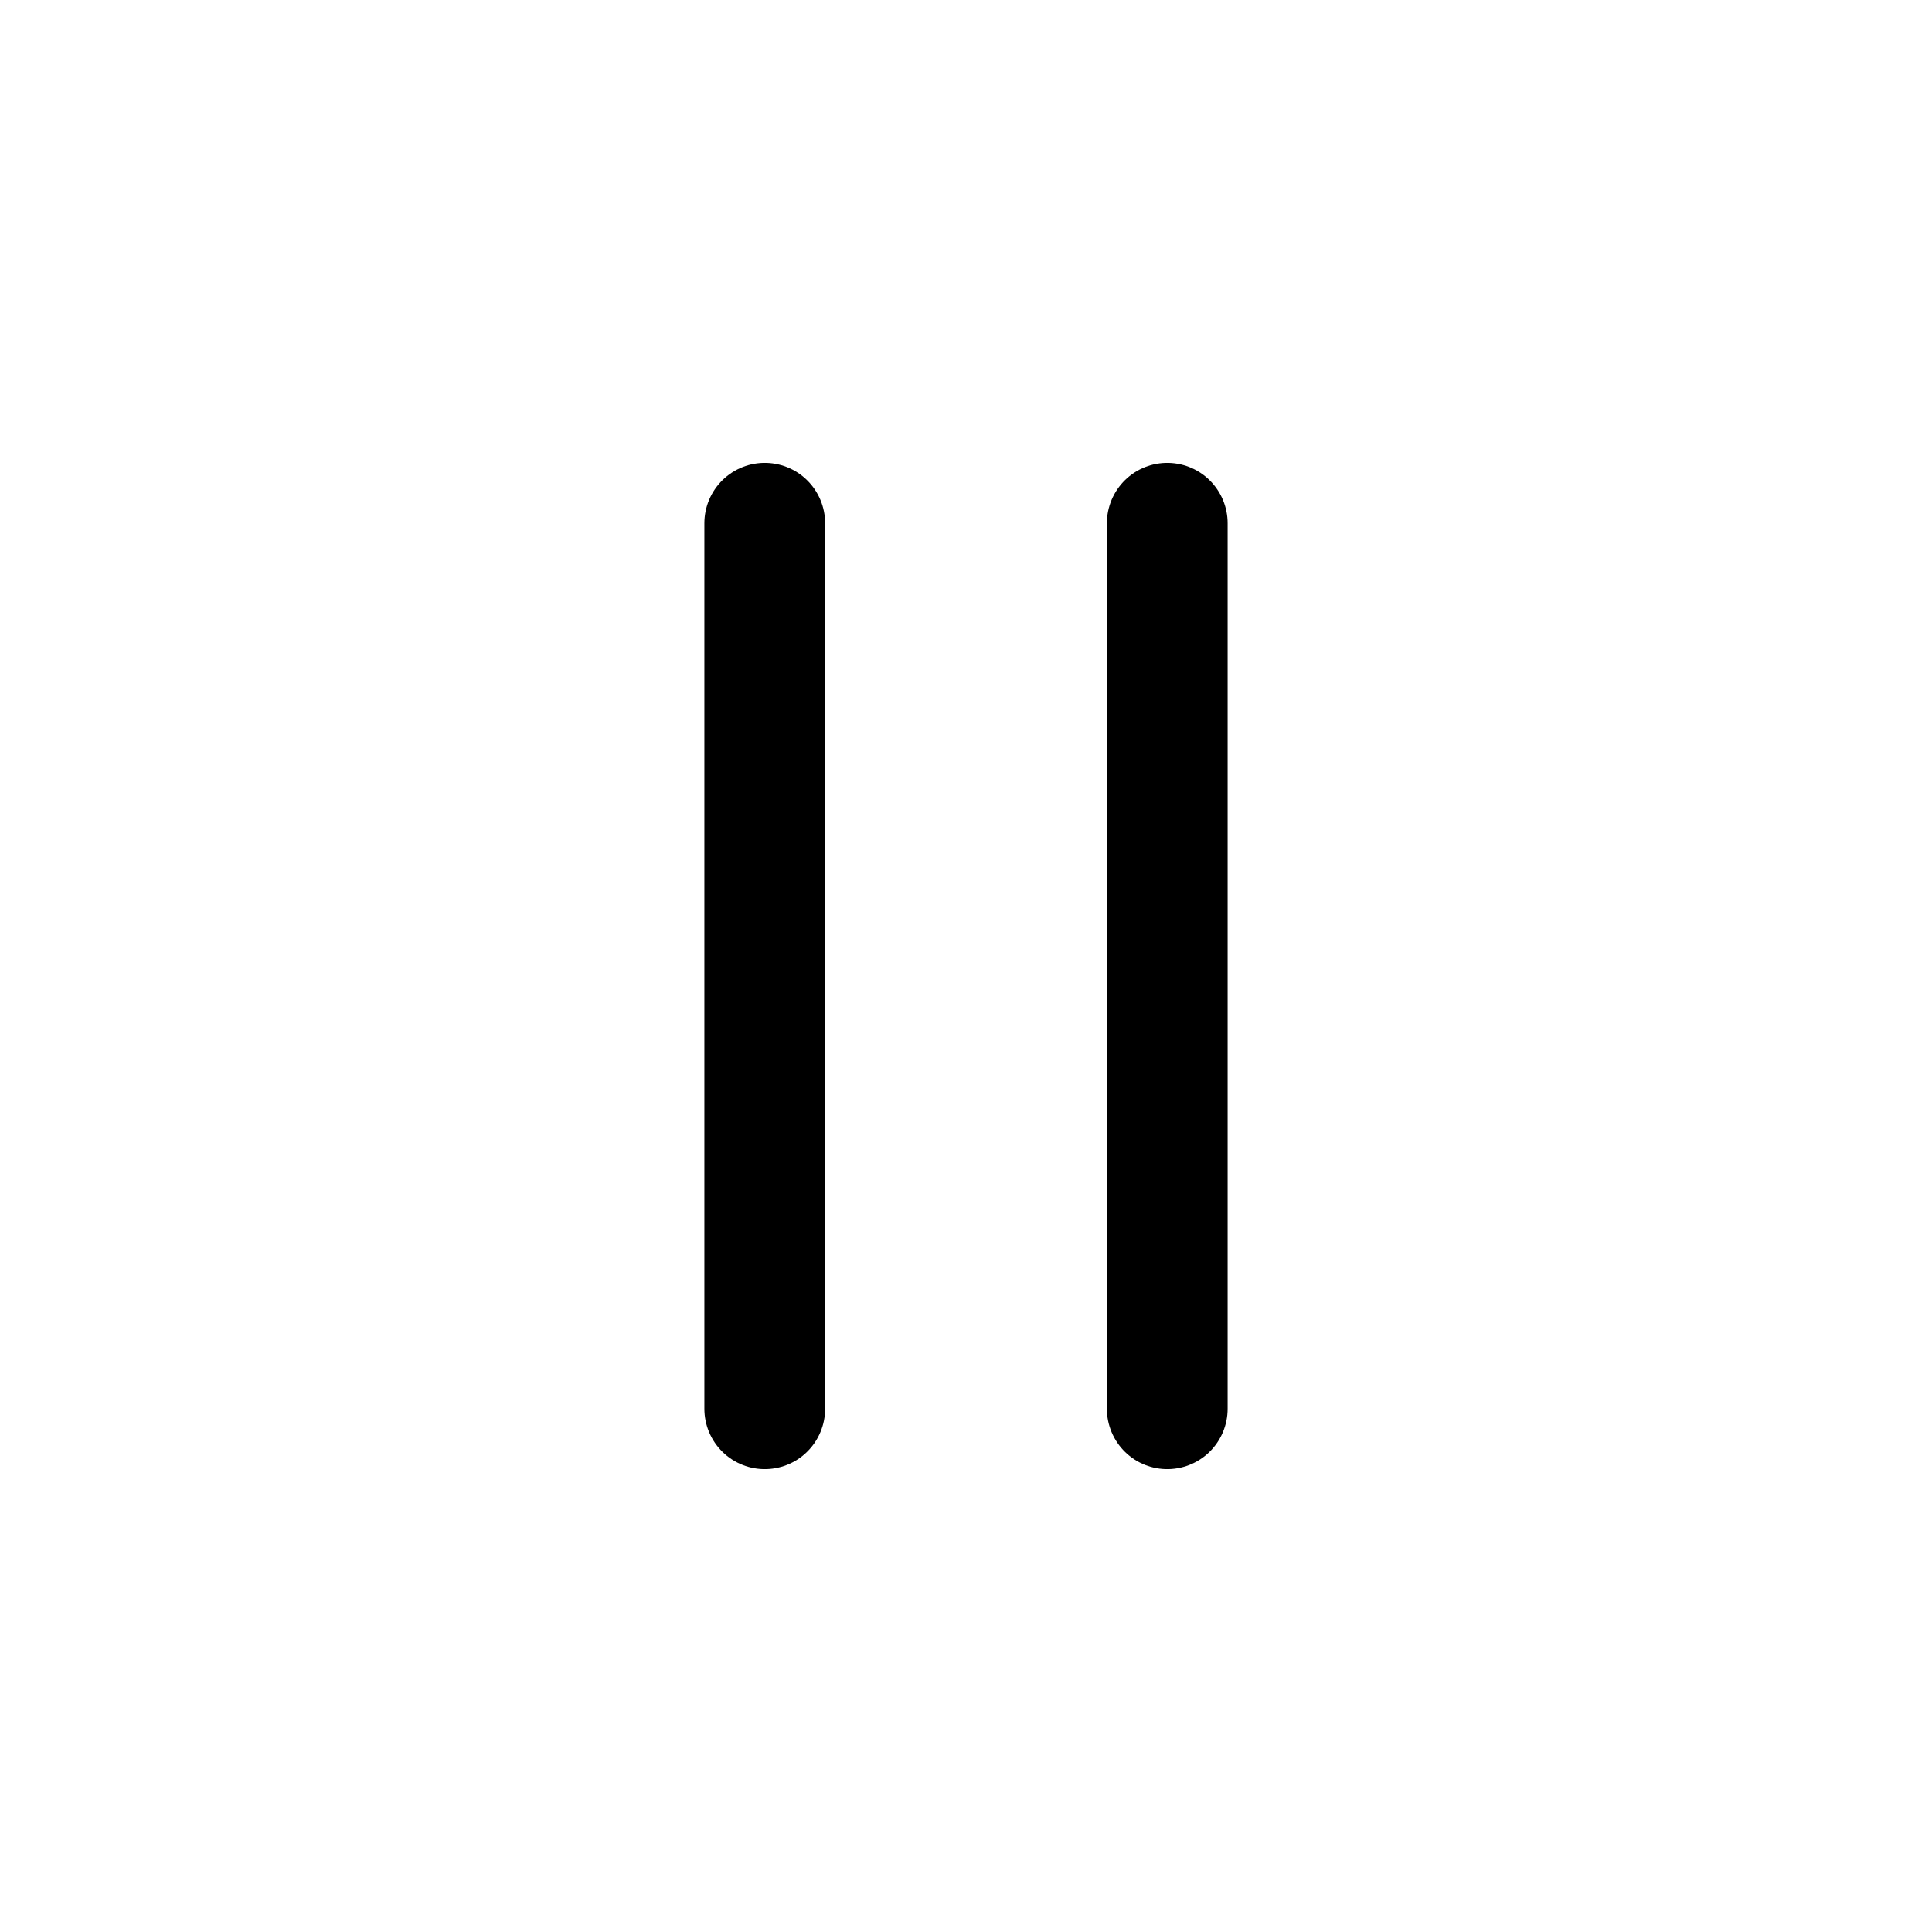
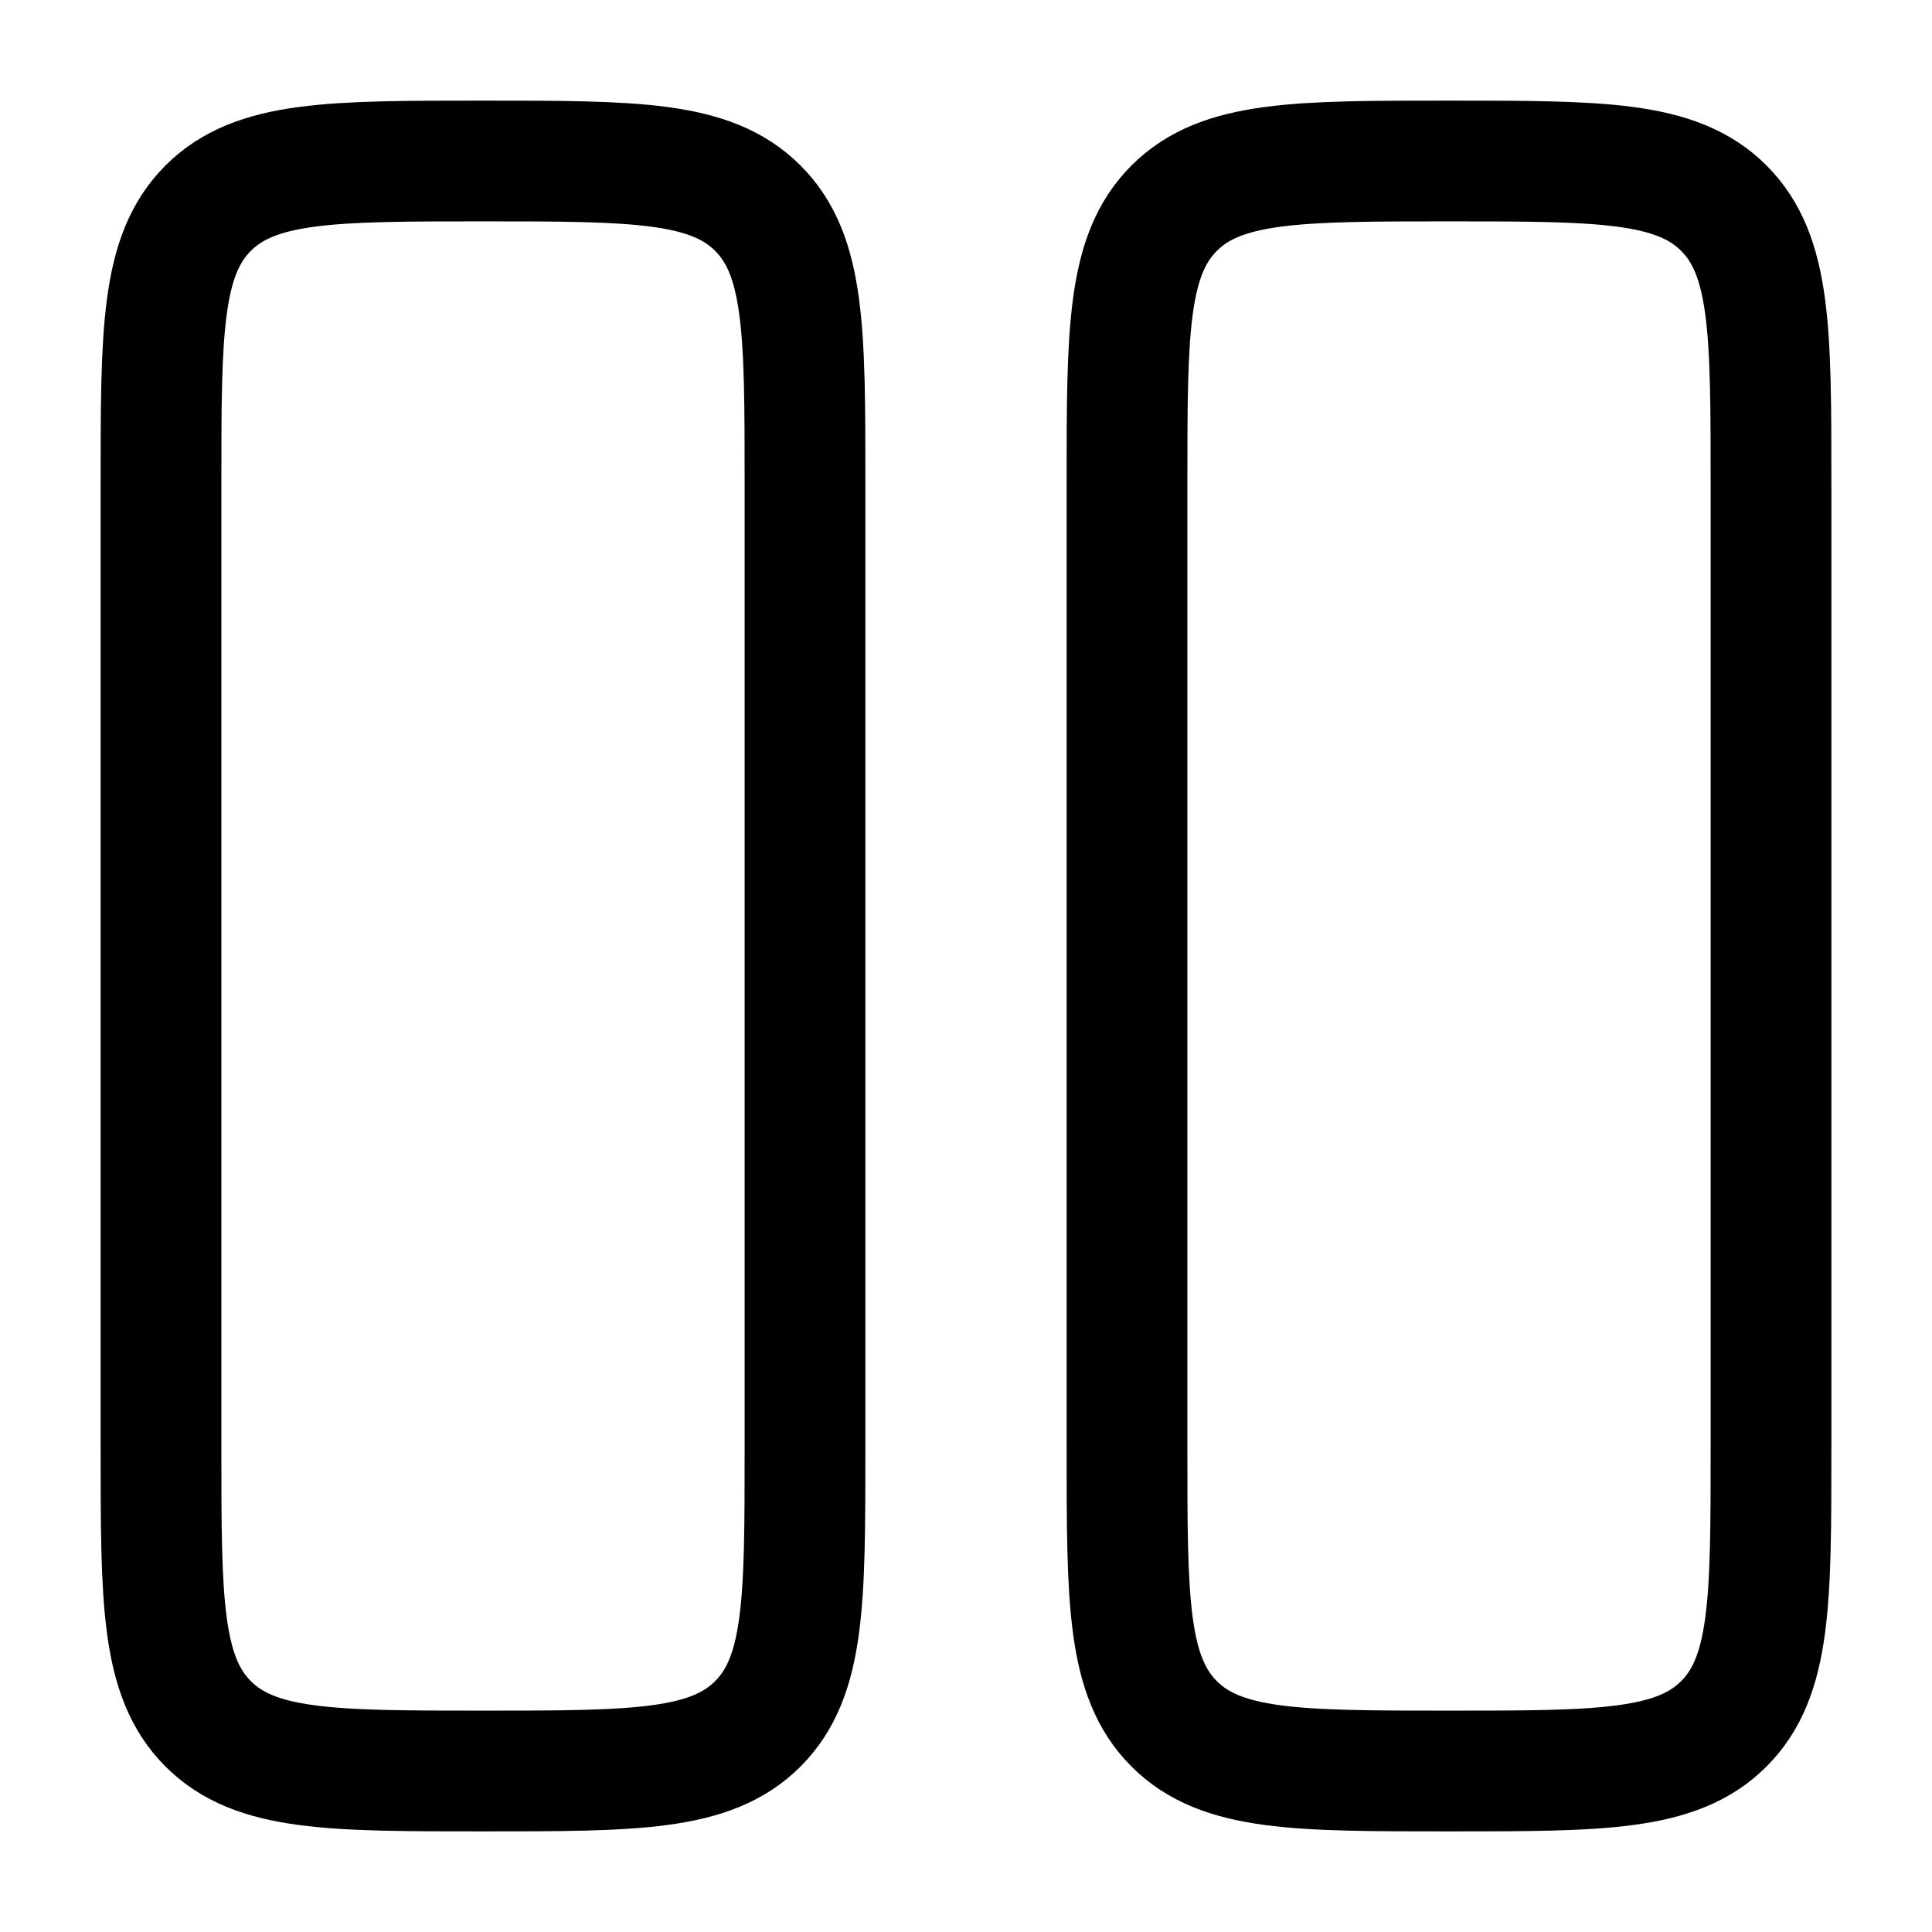
- <svg xmlns="http://www.w3.org/2000/svg" viewBox="0 0 24 24" fill="none" stroke="currentColor" stroke-width="1.5" stroke-linecap="round" stroke-linejoin="round">
-   <path d="M9.5 6.5v11M14.5 6.5v11" />
+ <svg xmlns="http://www.w3.org/2000/svg" width="1em" height="1em" viewBox="0 0 24 24" fill="none" stroke-width="1.5">
+   <path d="M2 6C2 4.114 2 3.172 2.586 2.586C3.172 2 4.114 2 6 2C7.886 2 8.828 2 9.414 2.586C10 3.172 10 4.114 10 6V18C10 19.886 10 20.828 9.414 21.414C8.828 22 7.886 22 6 22C4.114 22 3.172 22 2.586 21.414C2 20.828 2 19.886 2 18V6Z" stroke="currentColor" stroke-linecap="round" />
+   <path d="M14 6C14 4.114 14 3.172 14.586 2.586C15.172 2 16.114 2 18 2C19.886 2 20.828 2 21.414 2.586C22 3.172 22 4.114 22 6V18C22 19.886 22 20.828 21.414 21.414C20.828 22 19.886 22 18 22C16.114 22 15.172 22 14.586 21.414C14 20.828 14 19.886 14 18V6Z" stroke="currentColor" stroke-linecap="round" />
</svg>
